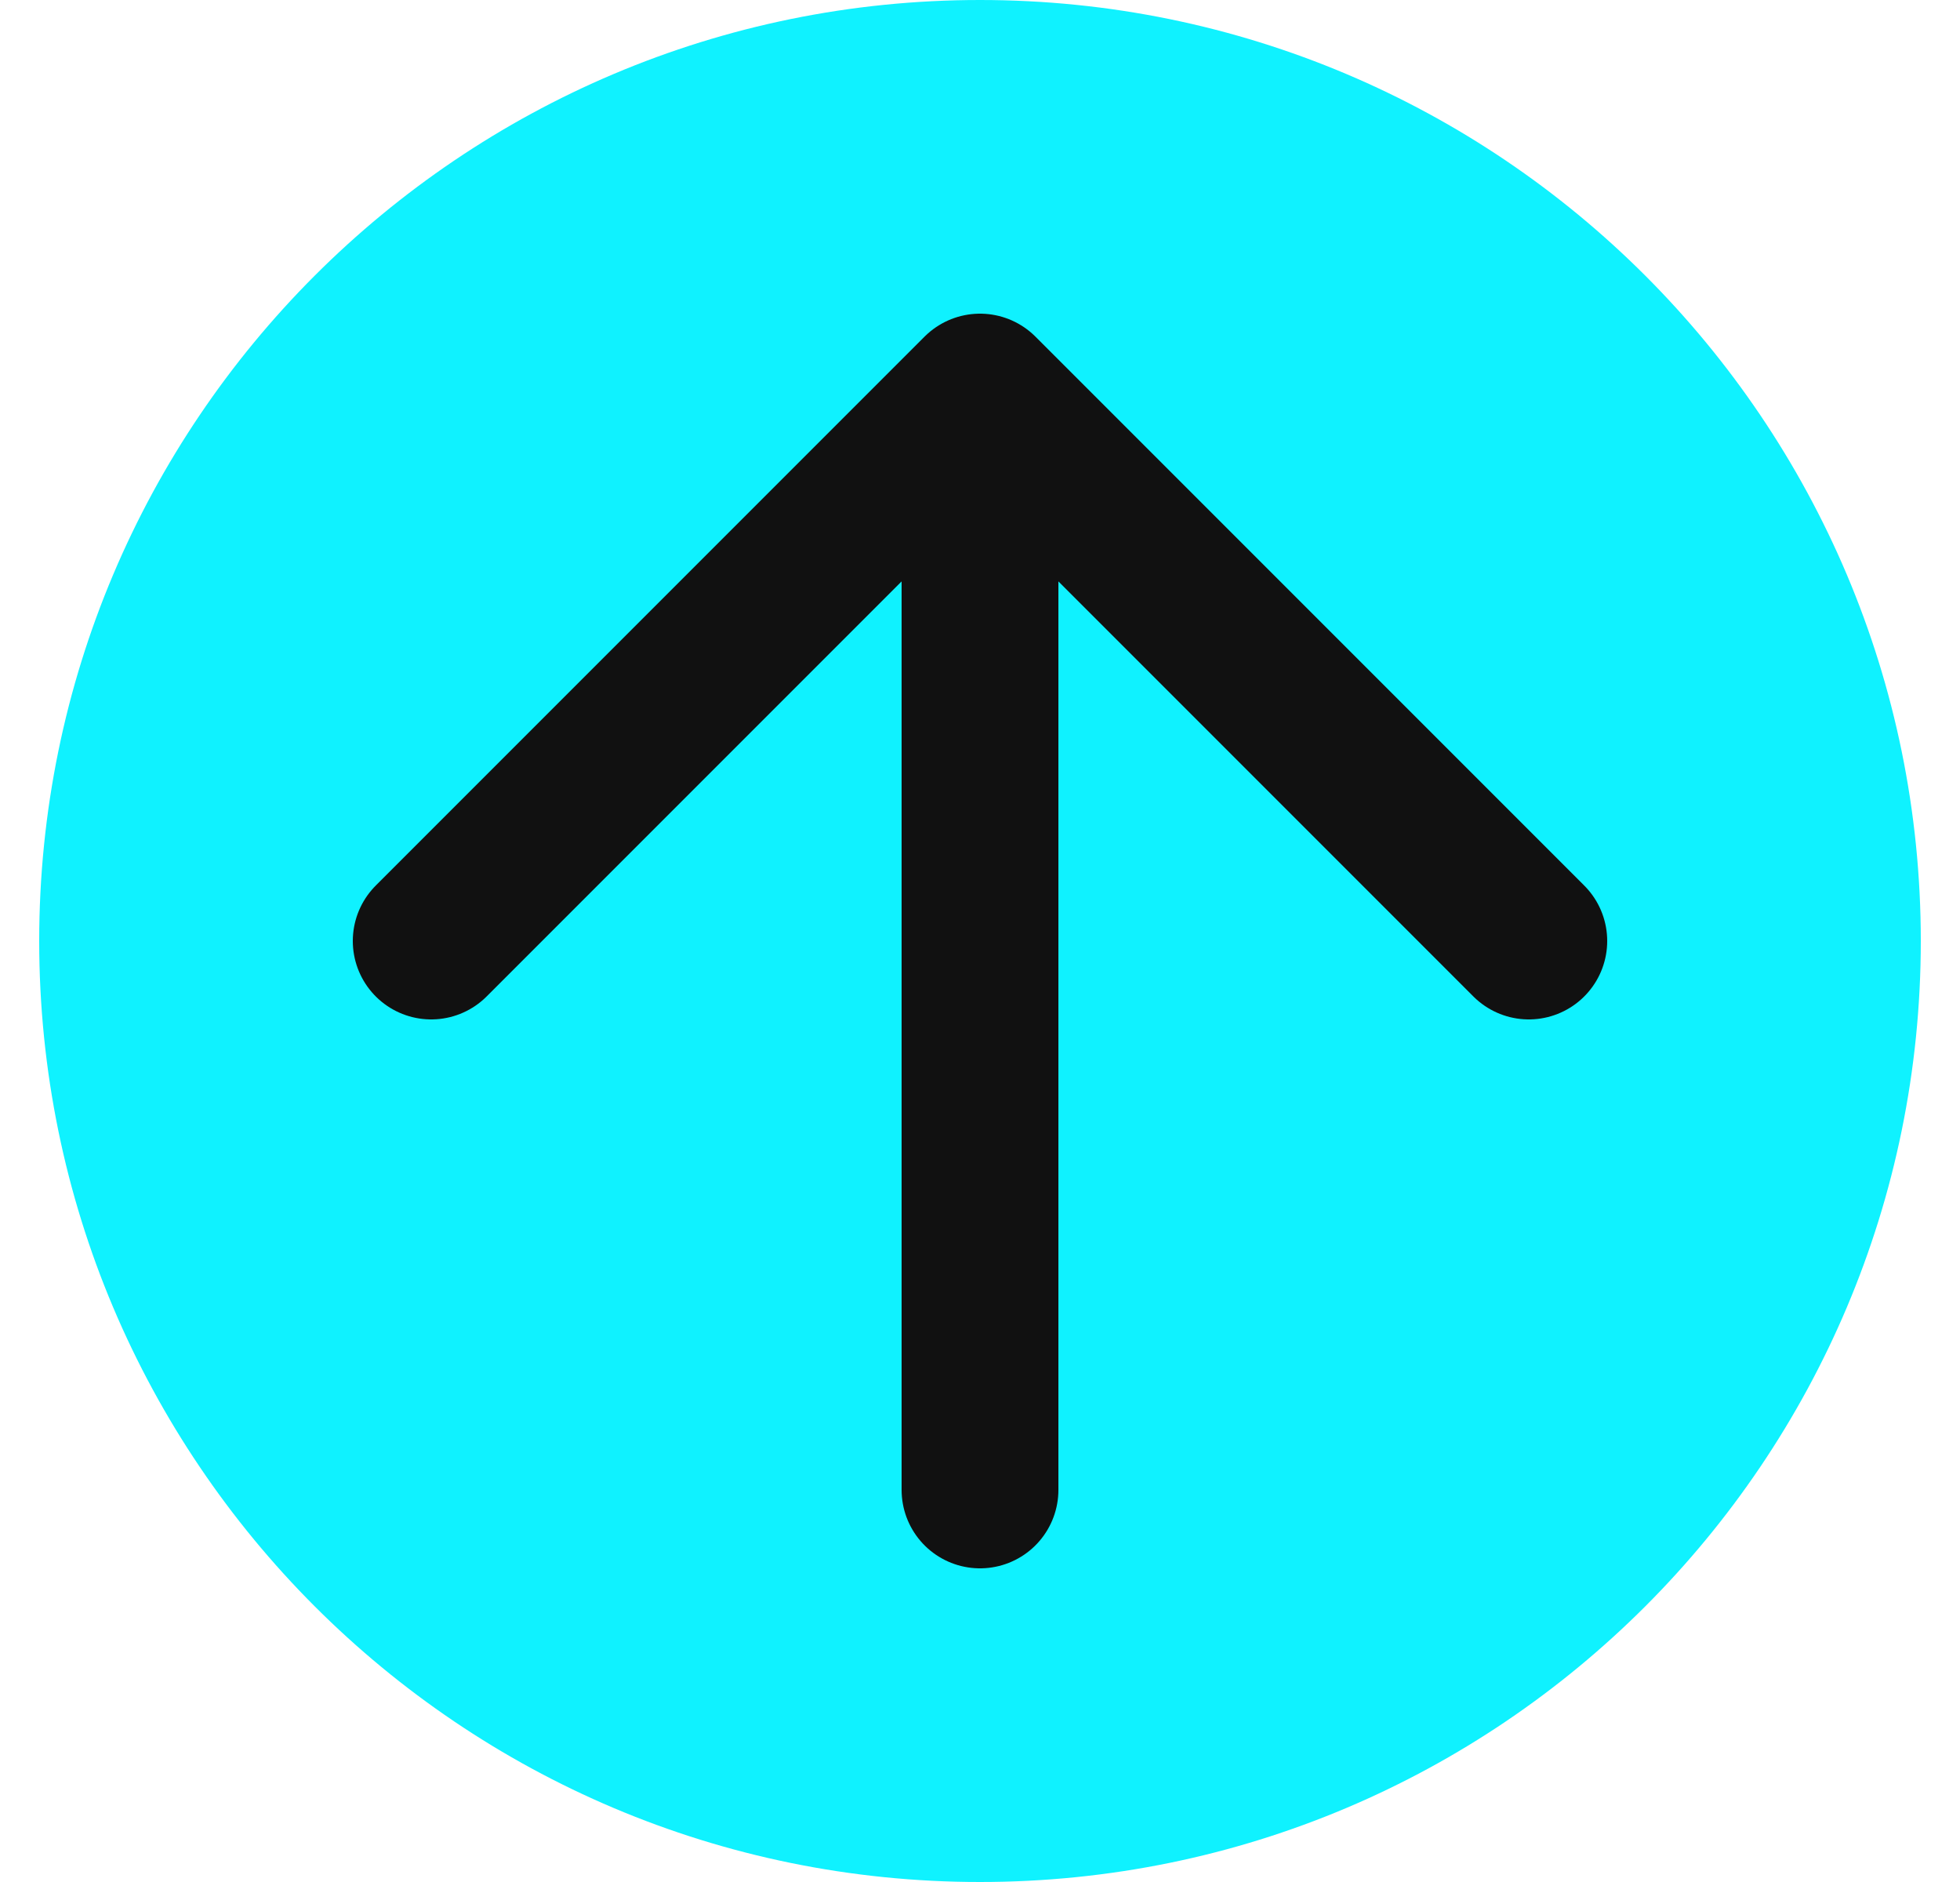
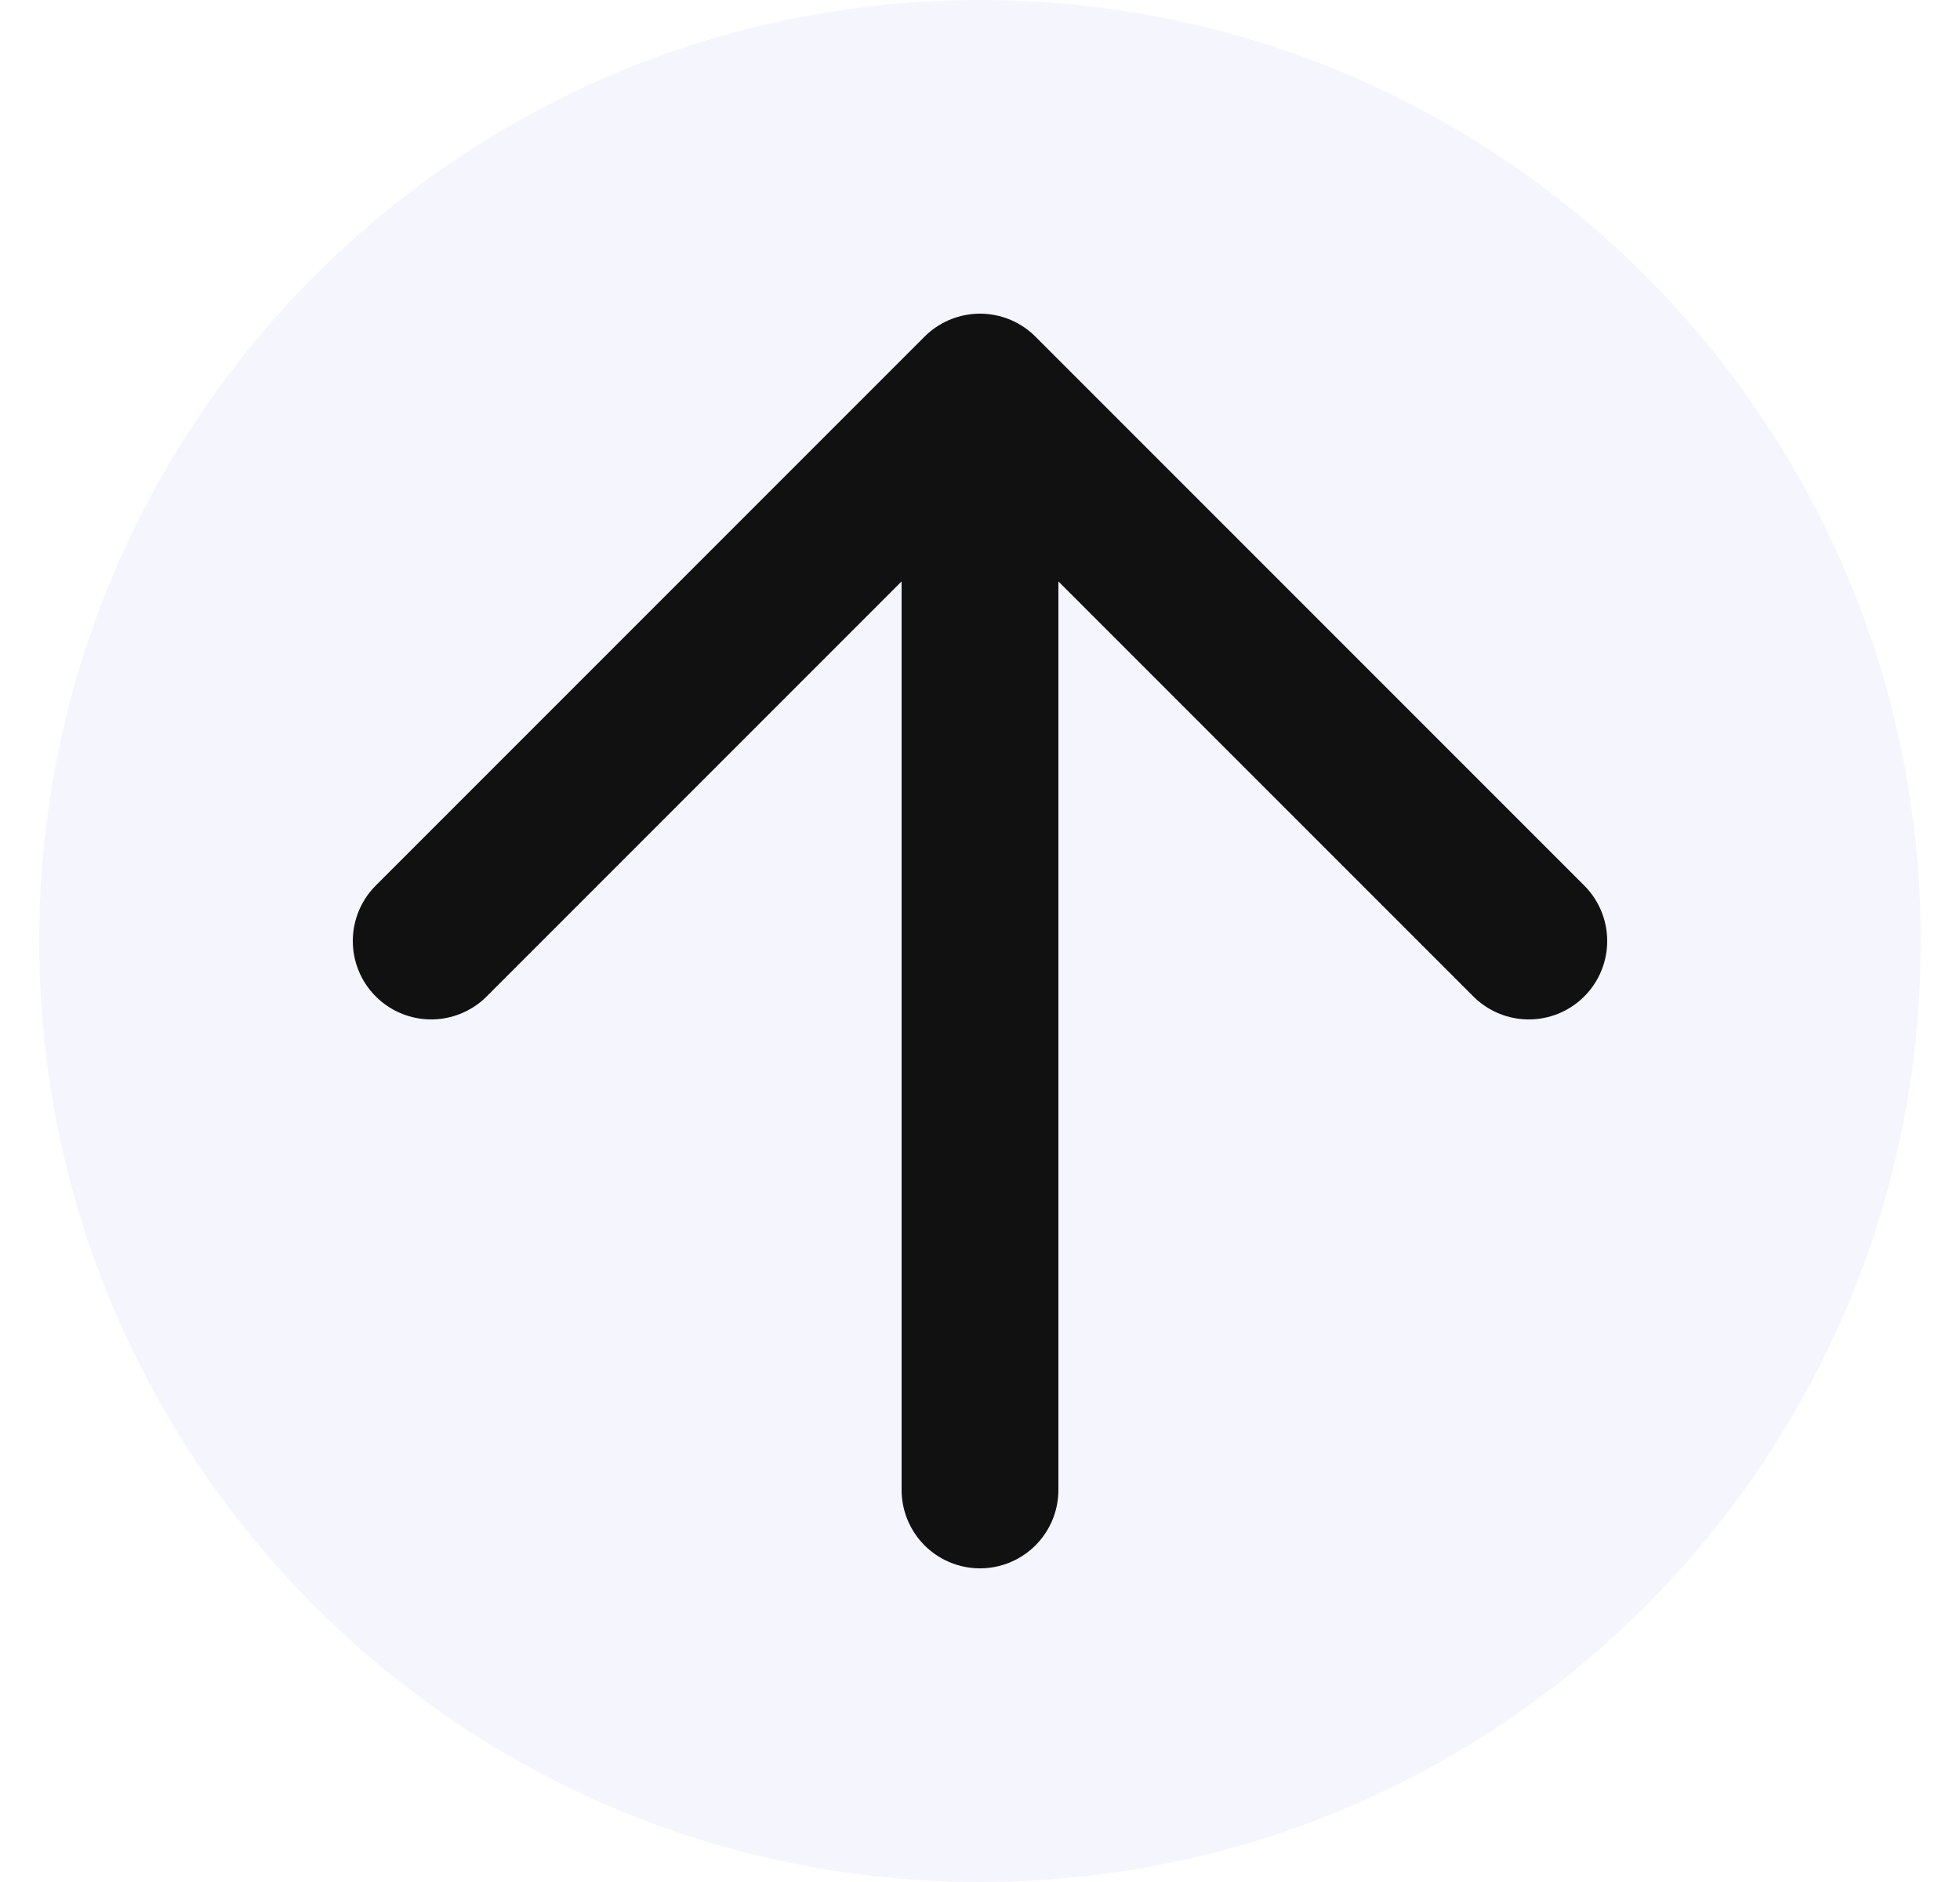
<svg xmlns="http://www.w3.org/2000/svg" width="25" height="24" viewBox="0 0 25 24" fill="none">
-   <rect x="0.5" width="24" height="24" rx="12" fill="#0FF2FF" />
+   <rect x="0.5" width="24" height="24" rx="12" fill="#F5F5FD" />
  <path d="M5.5 12L12.5 5M12.5 5L19.5 12M12.5 5V19" stroke="#111111" stroke-width="2" stroke-linecap="round" stroke-linejoin="round" />
</svg>
